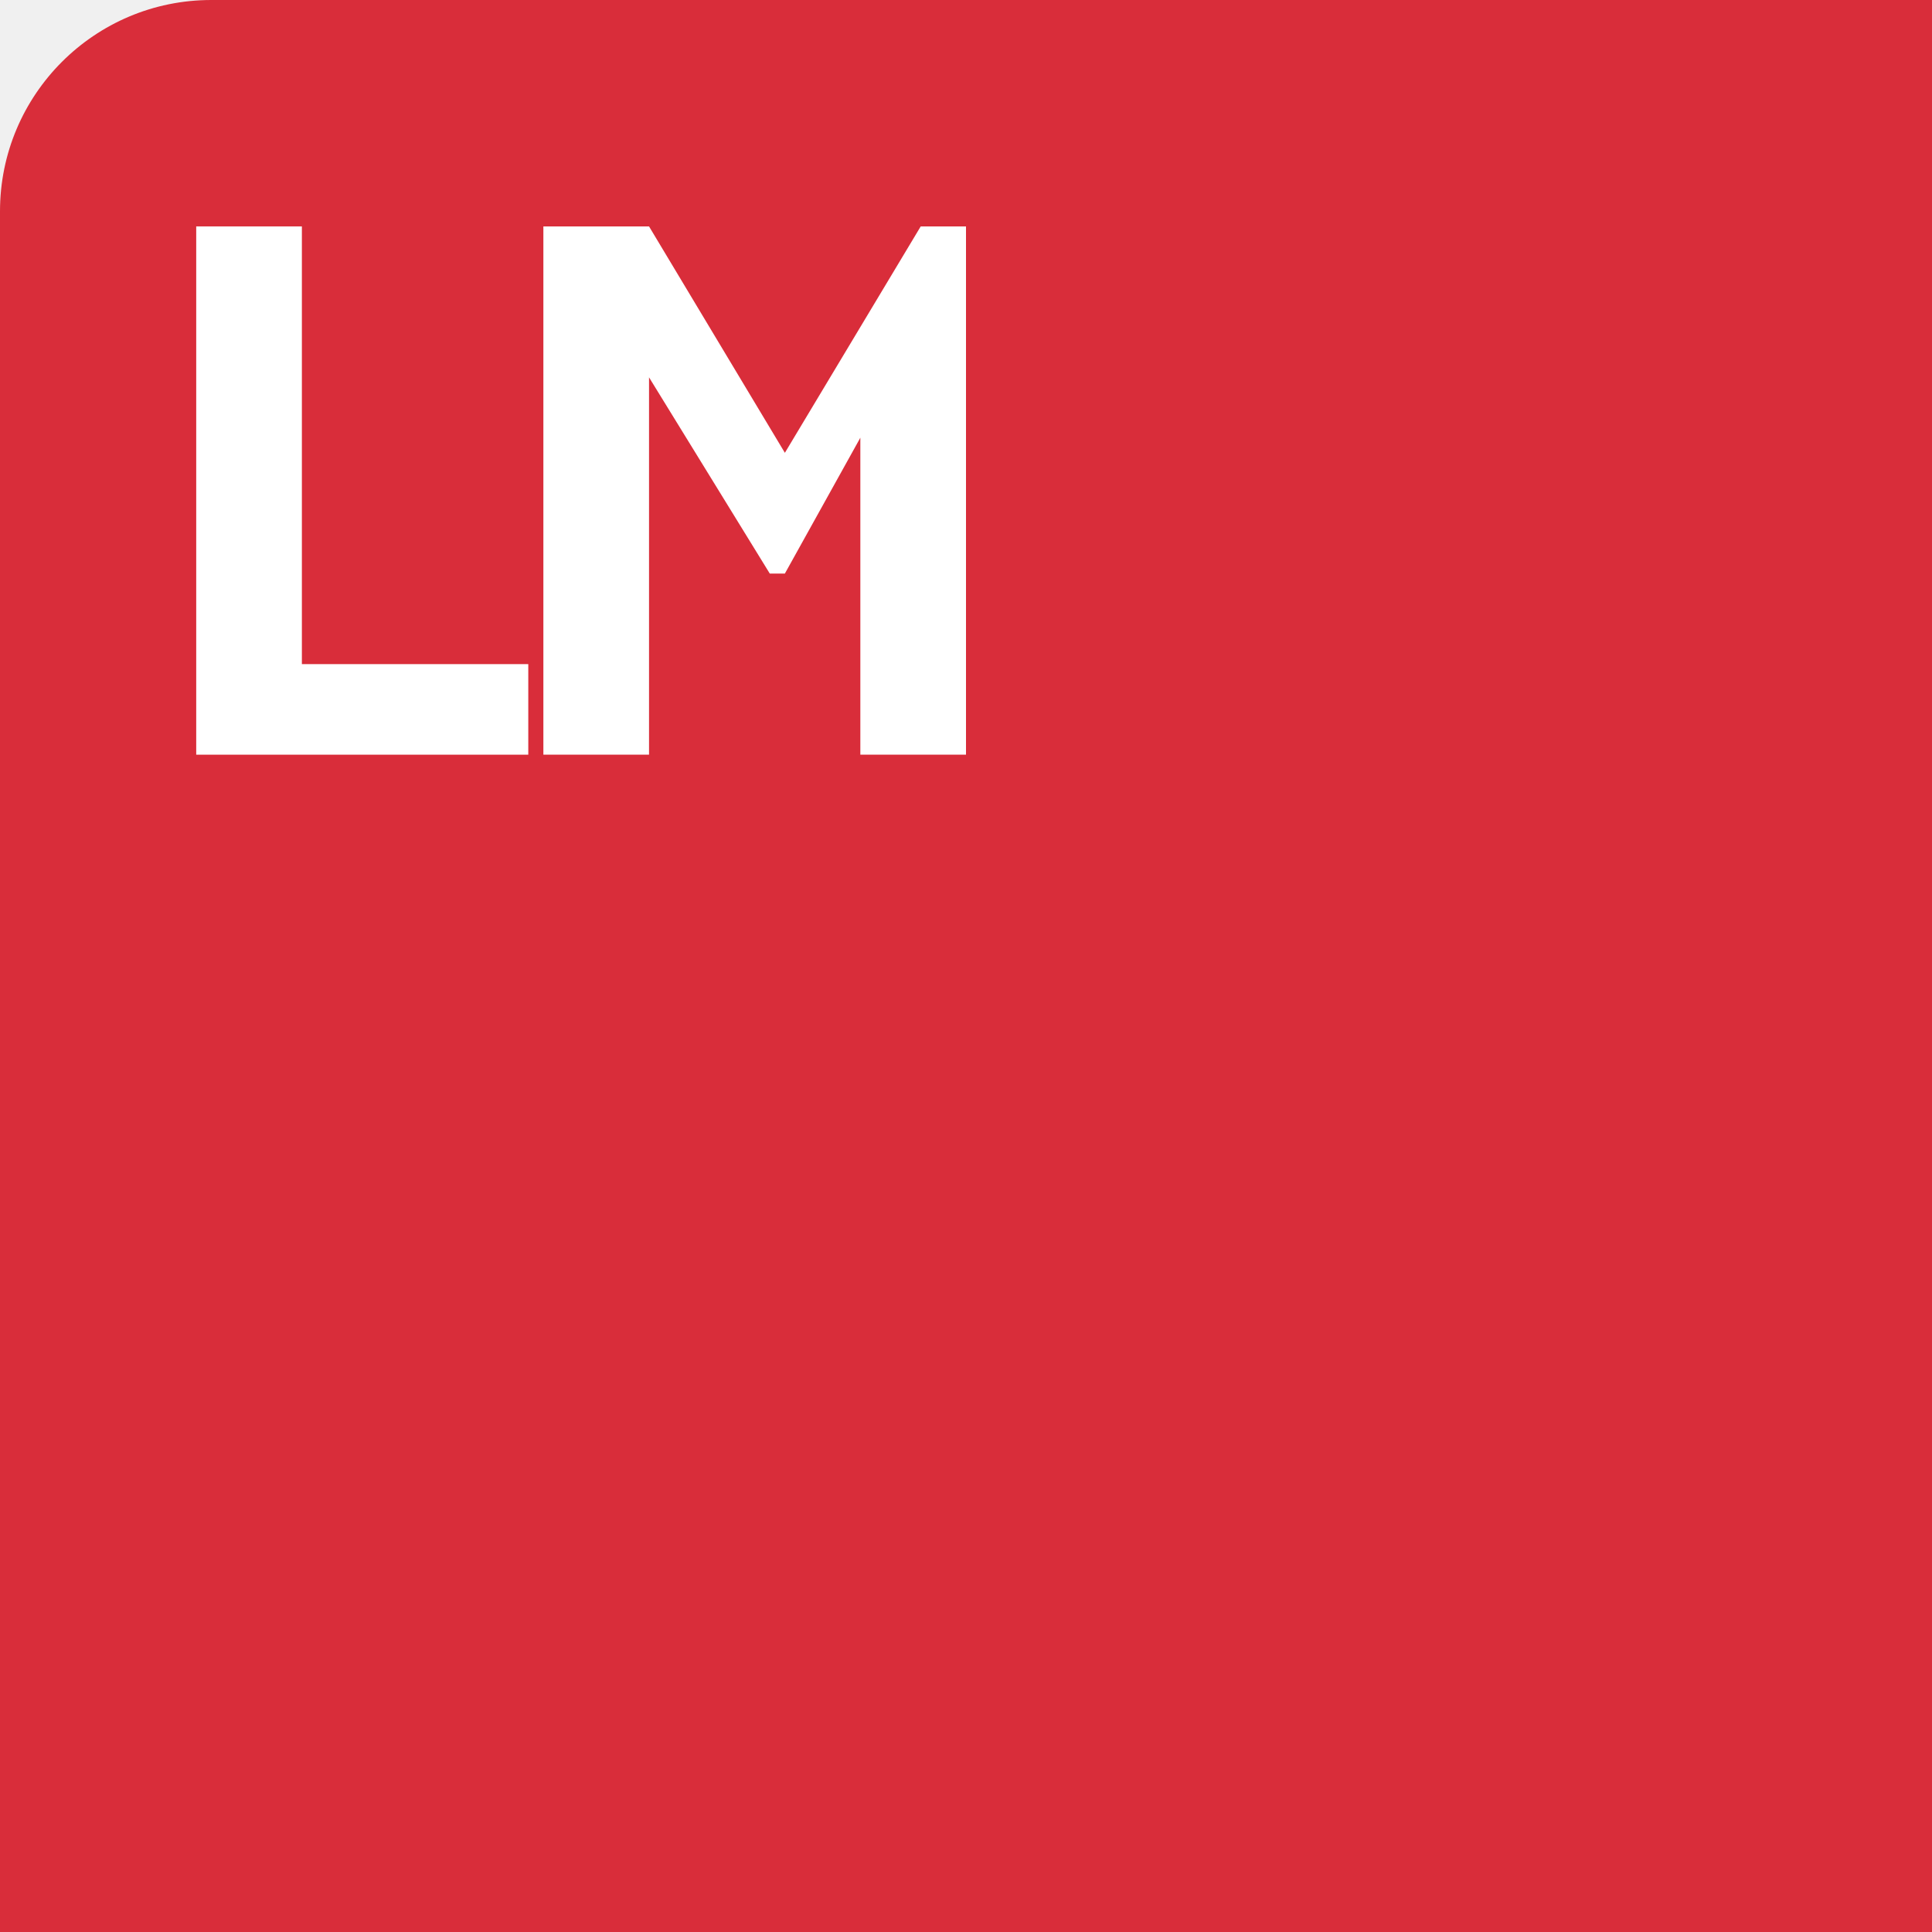
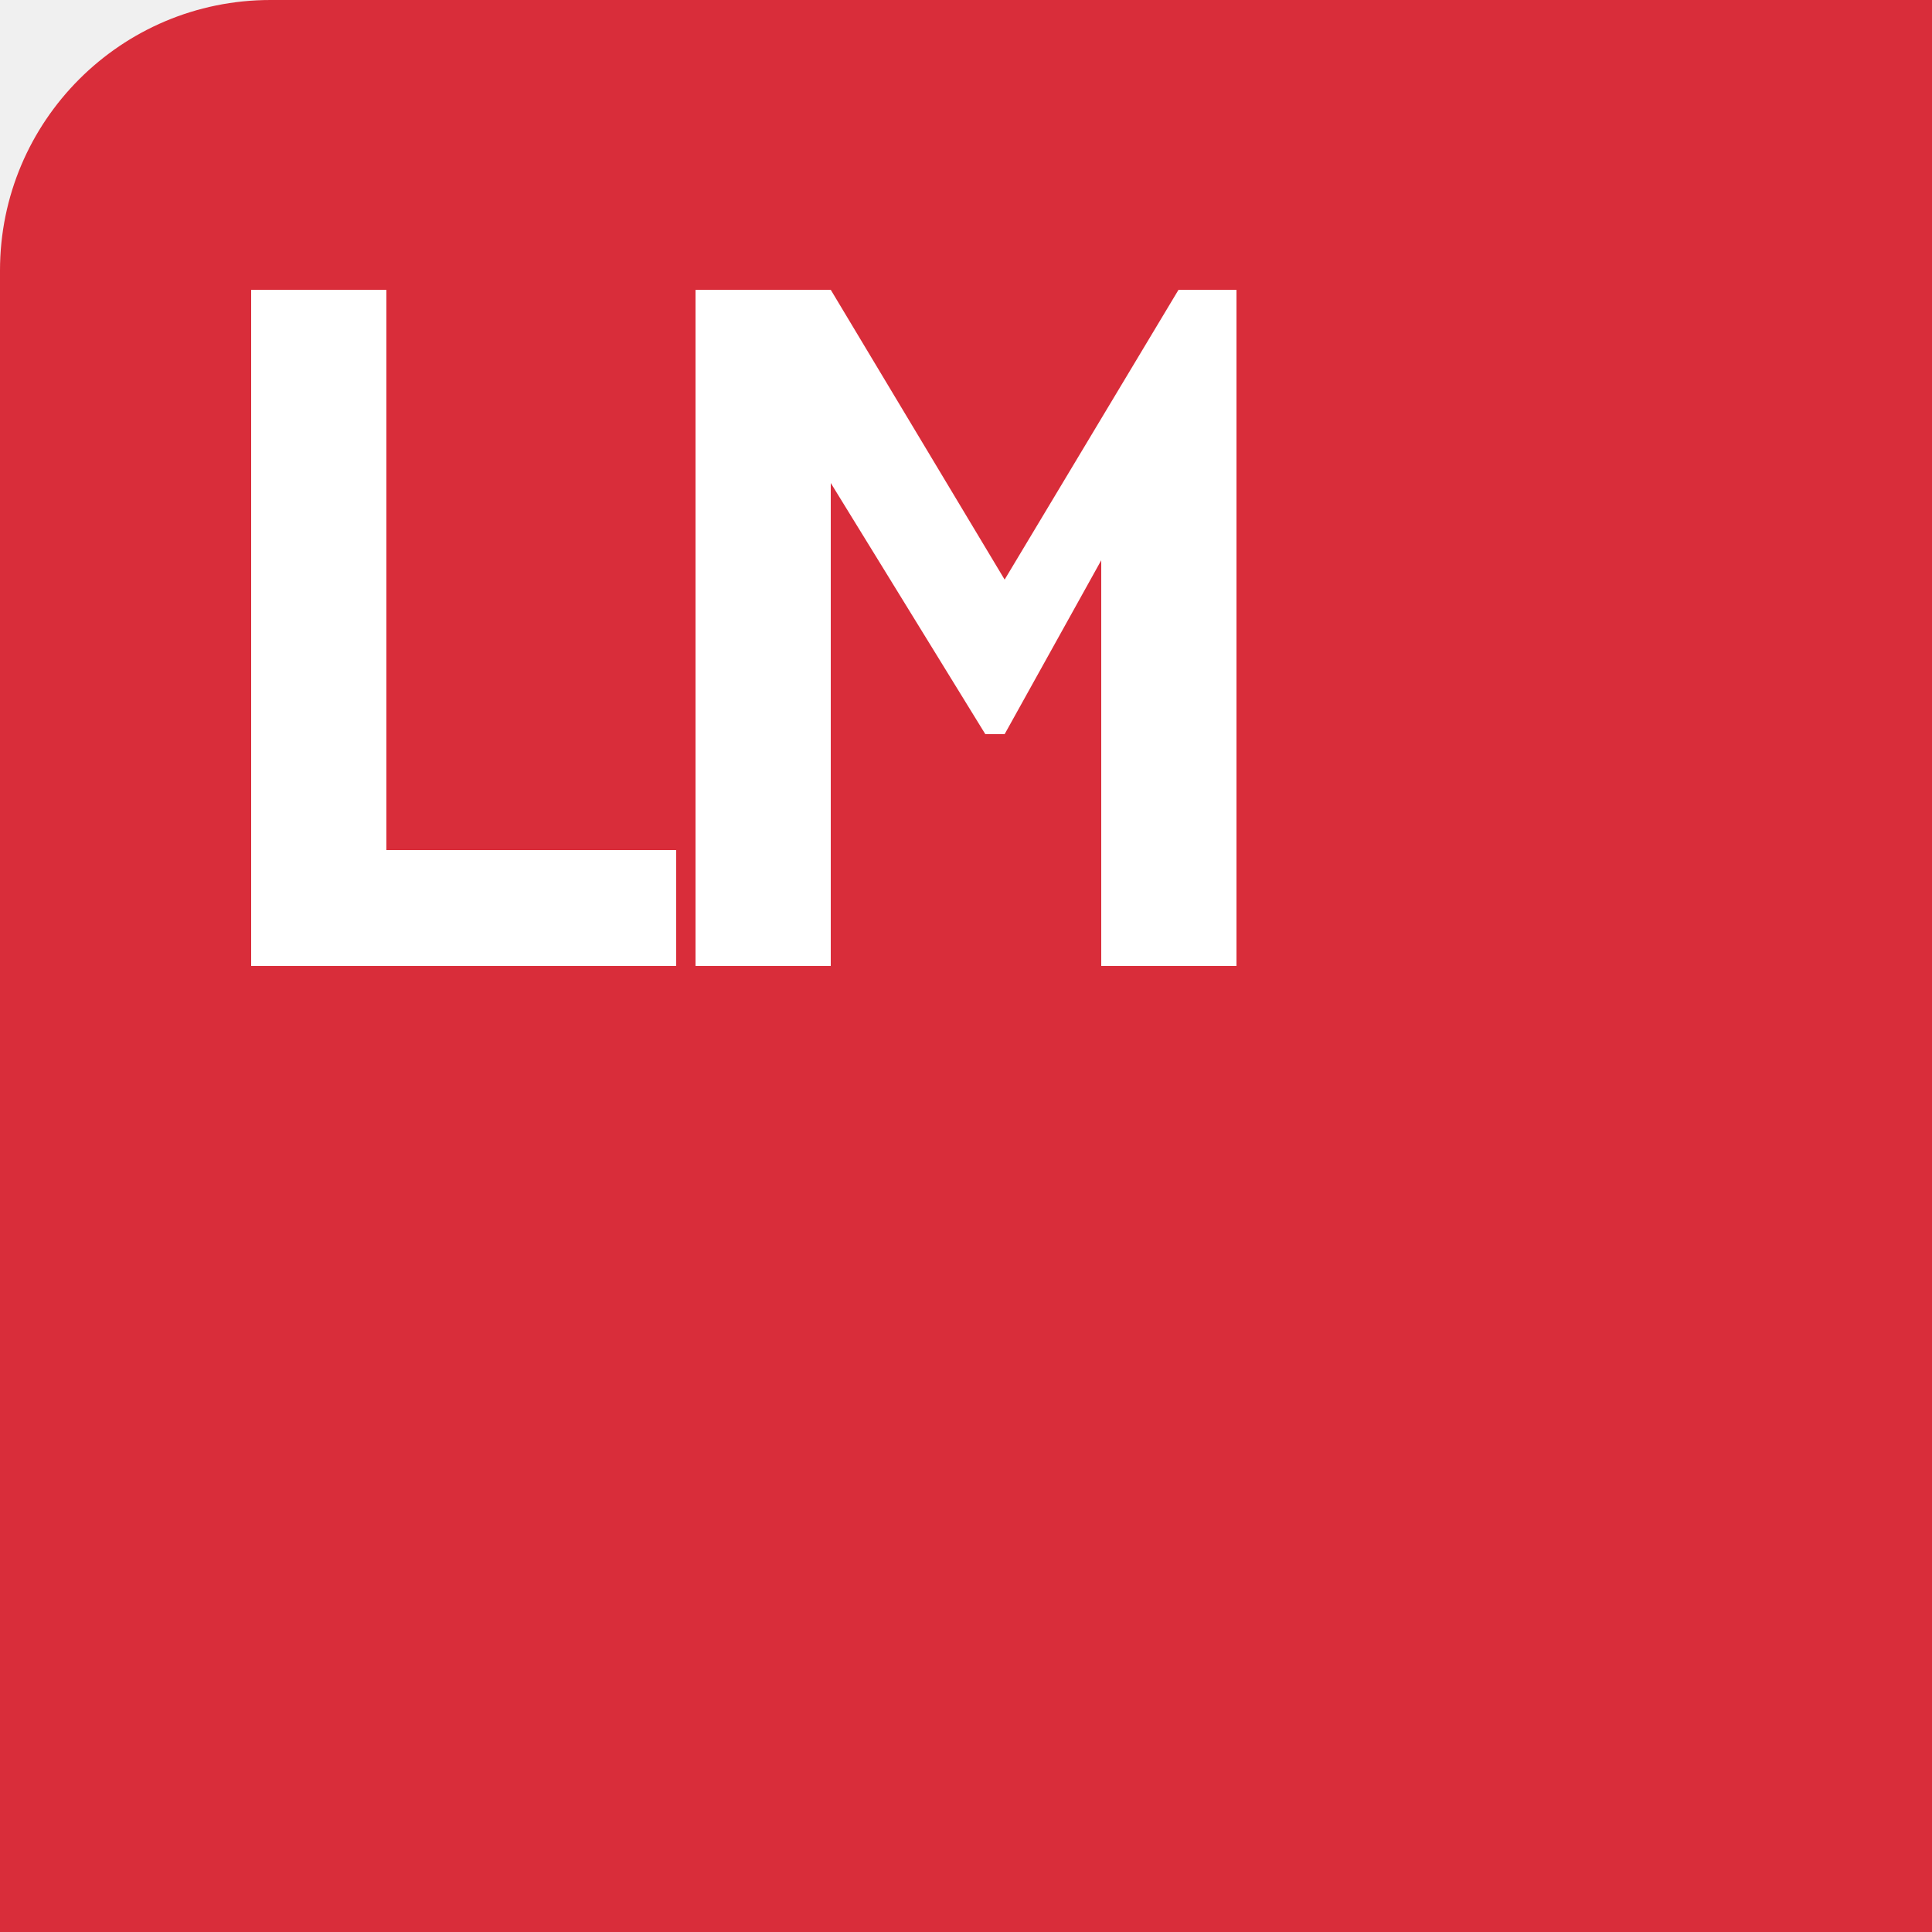
- <svg xmlns="http://www.w3.org/2000/svg" viewBox="0 0 128 128">
+ <svg xmlns="http://www.w3.org/2000/svg" viewBox="0 0 100 100">
  <rect width="1808" height="1808" rx="14" fill="#D92D3A" />
  <path d="M13 15h7v29h15v6H13V15Z" fill="#fff" />
  <path d="M36 50V15h7l9 15 9-15h3v35h-7V29l-5 9h-1l-8-13v25h-7Z" fill="#fff" />
</svg>
